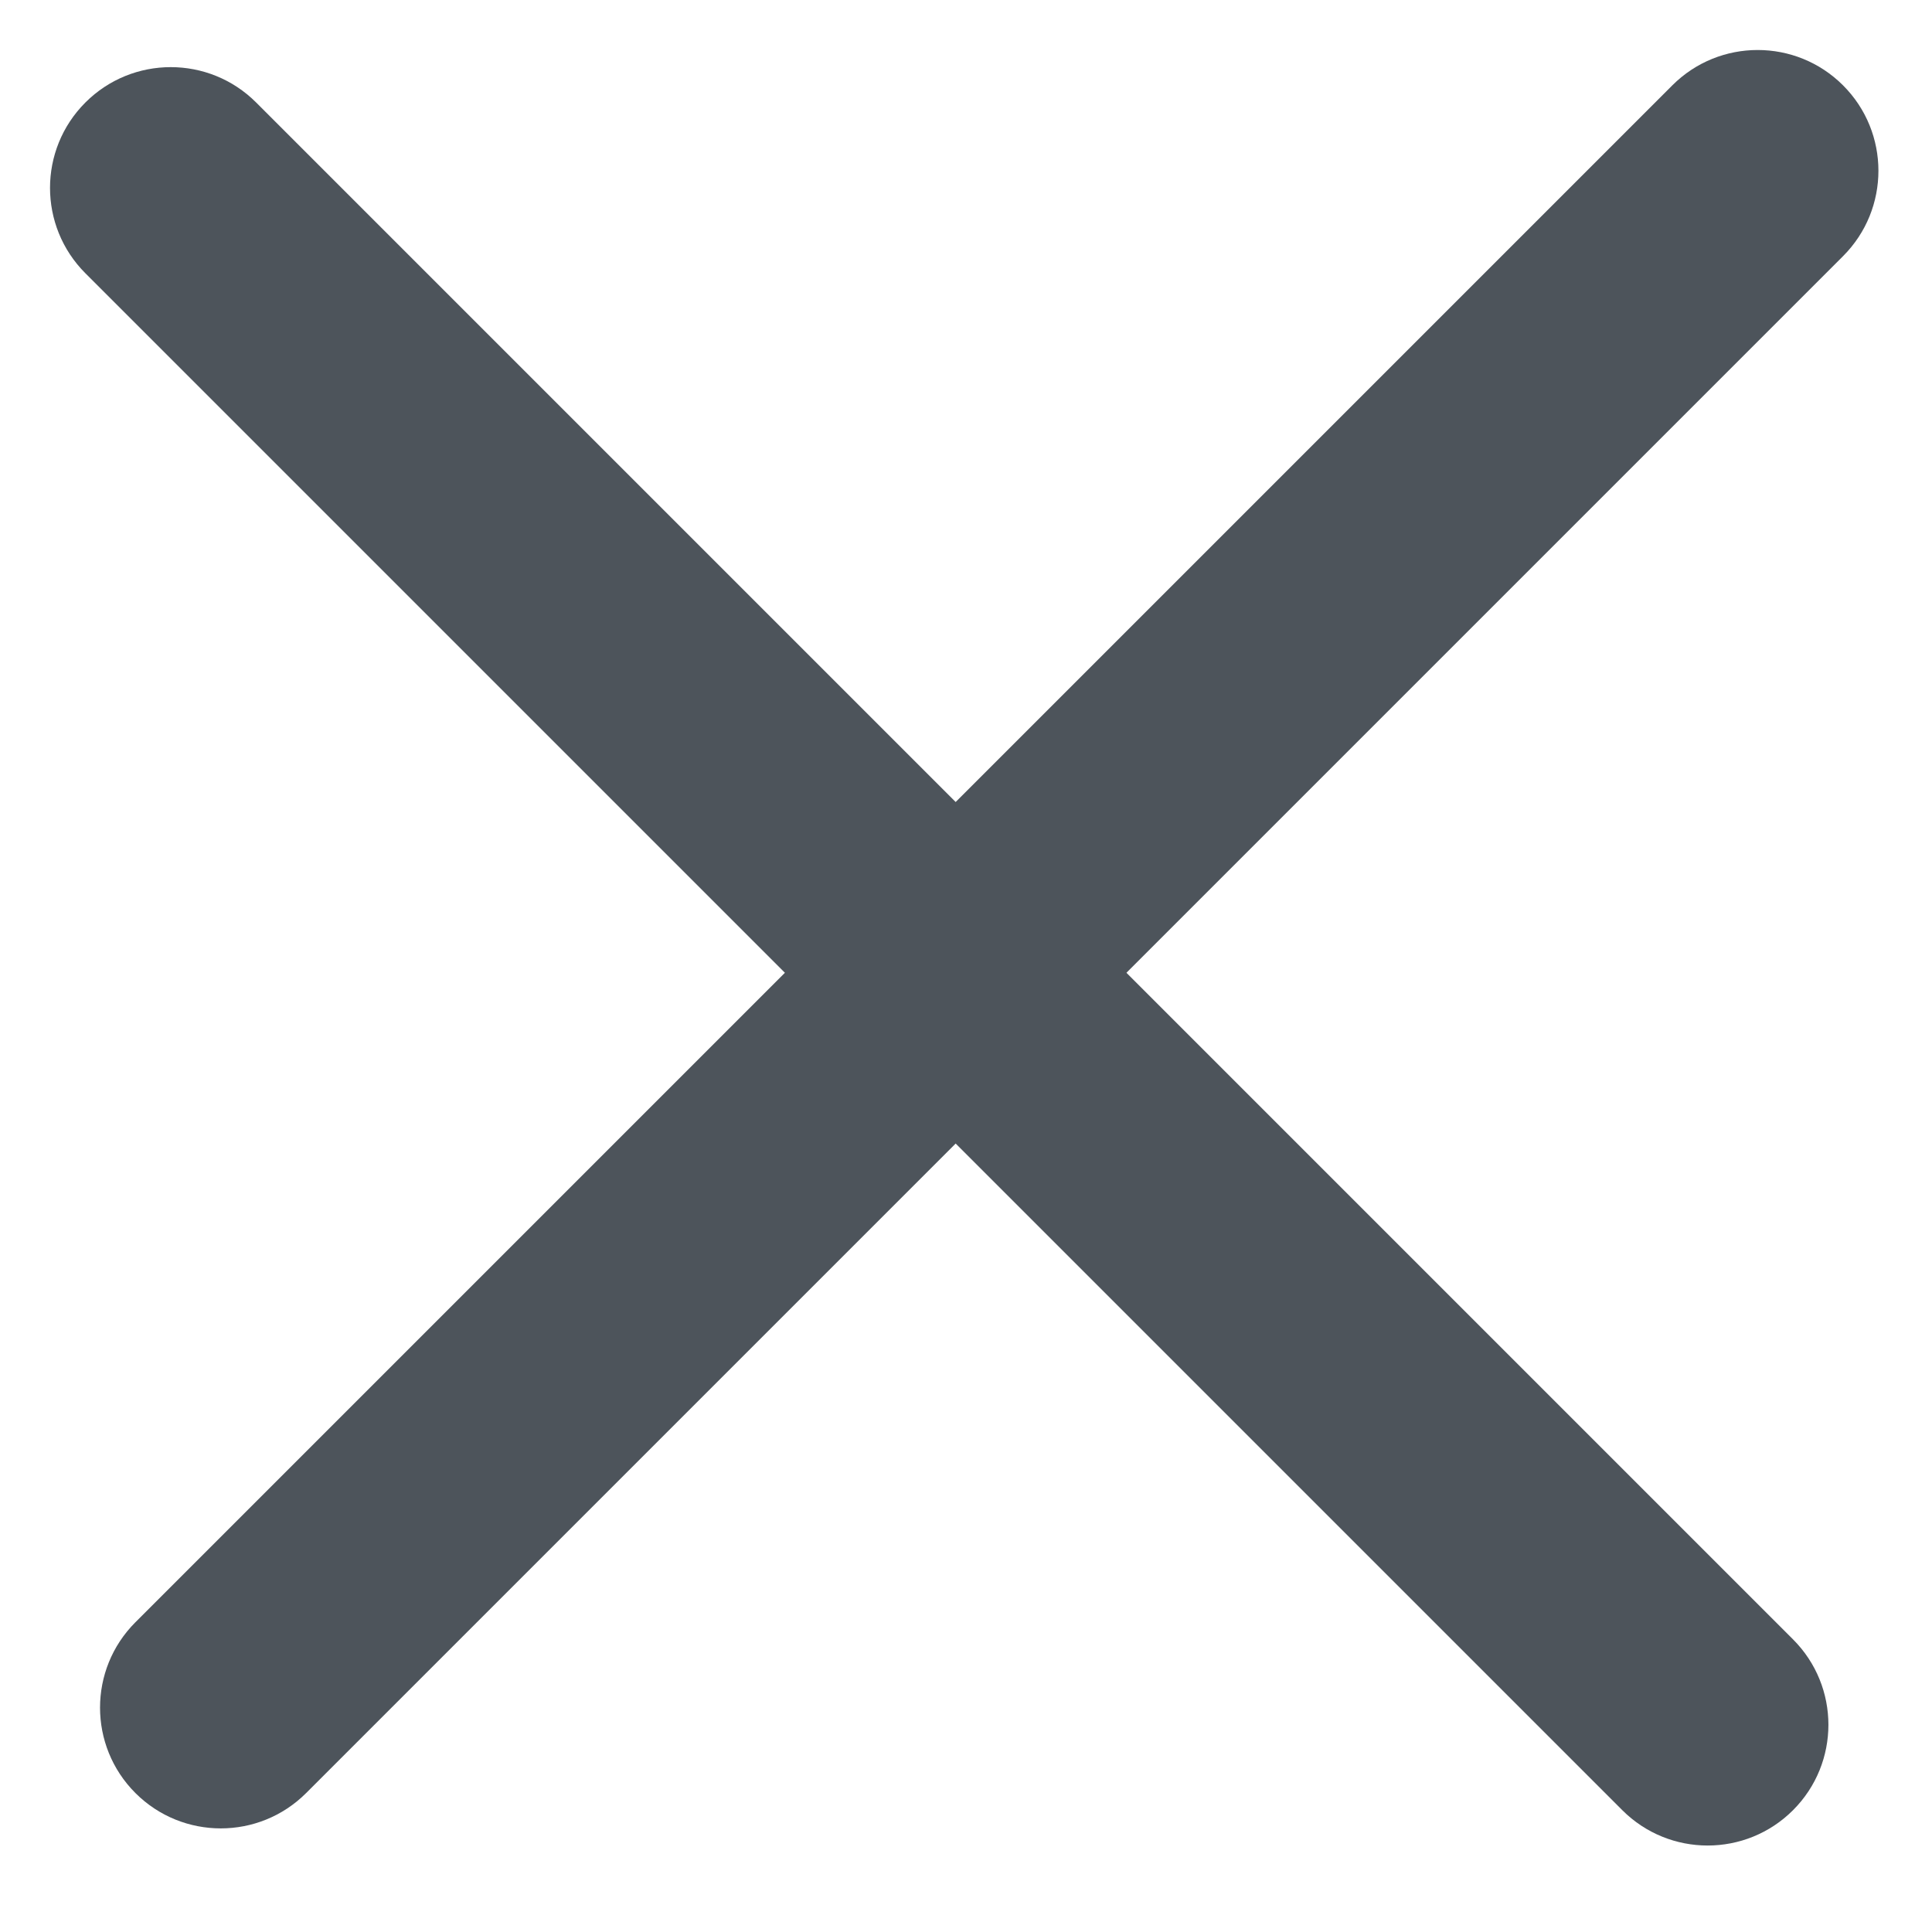
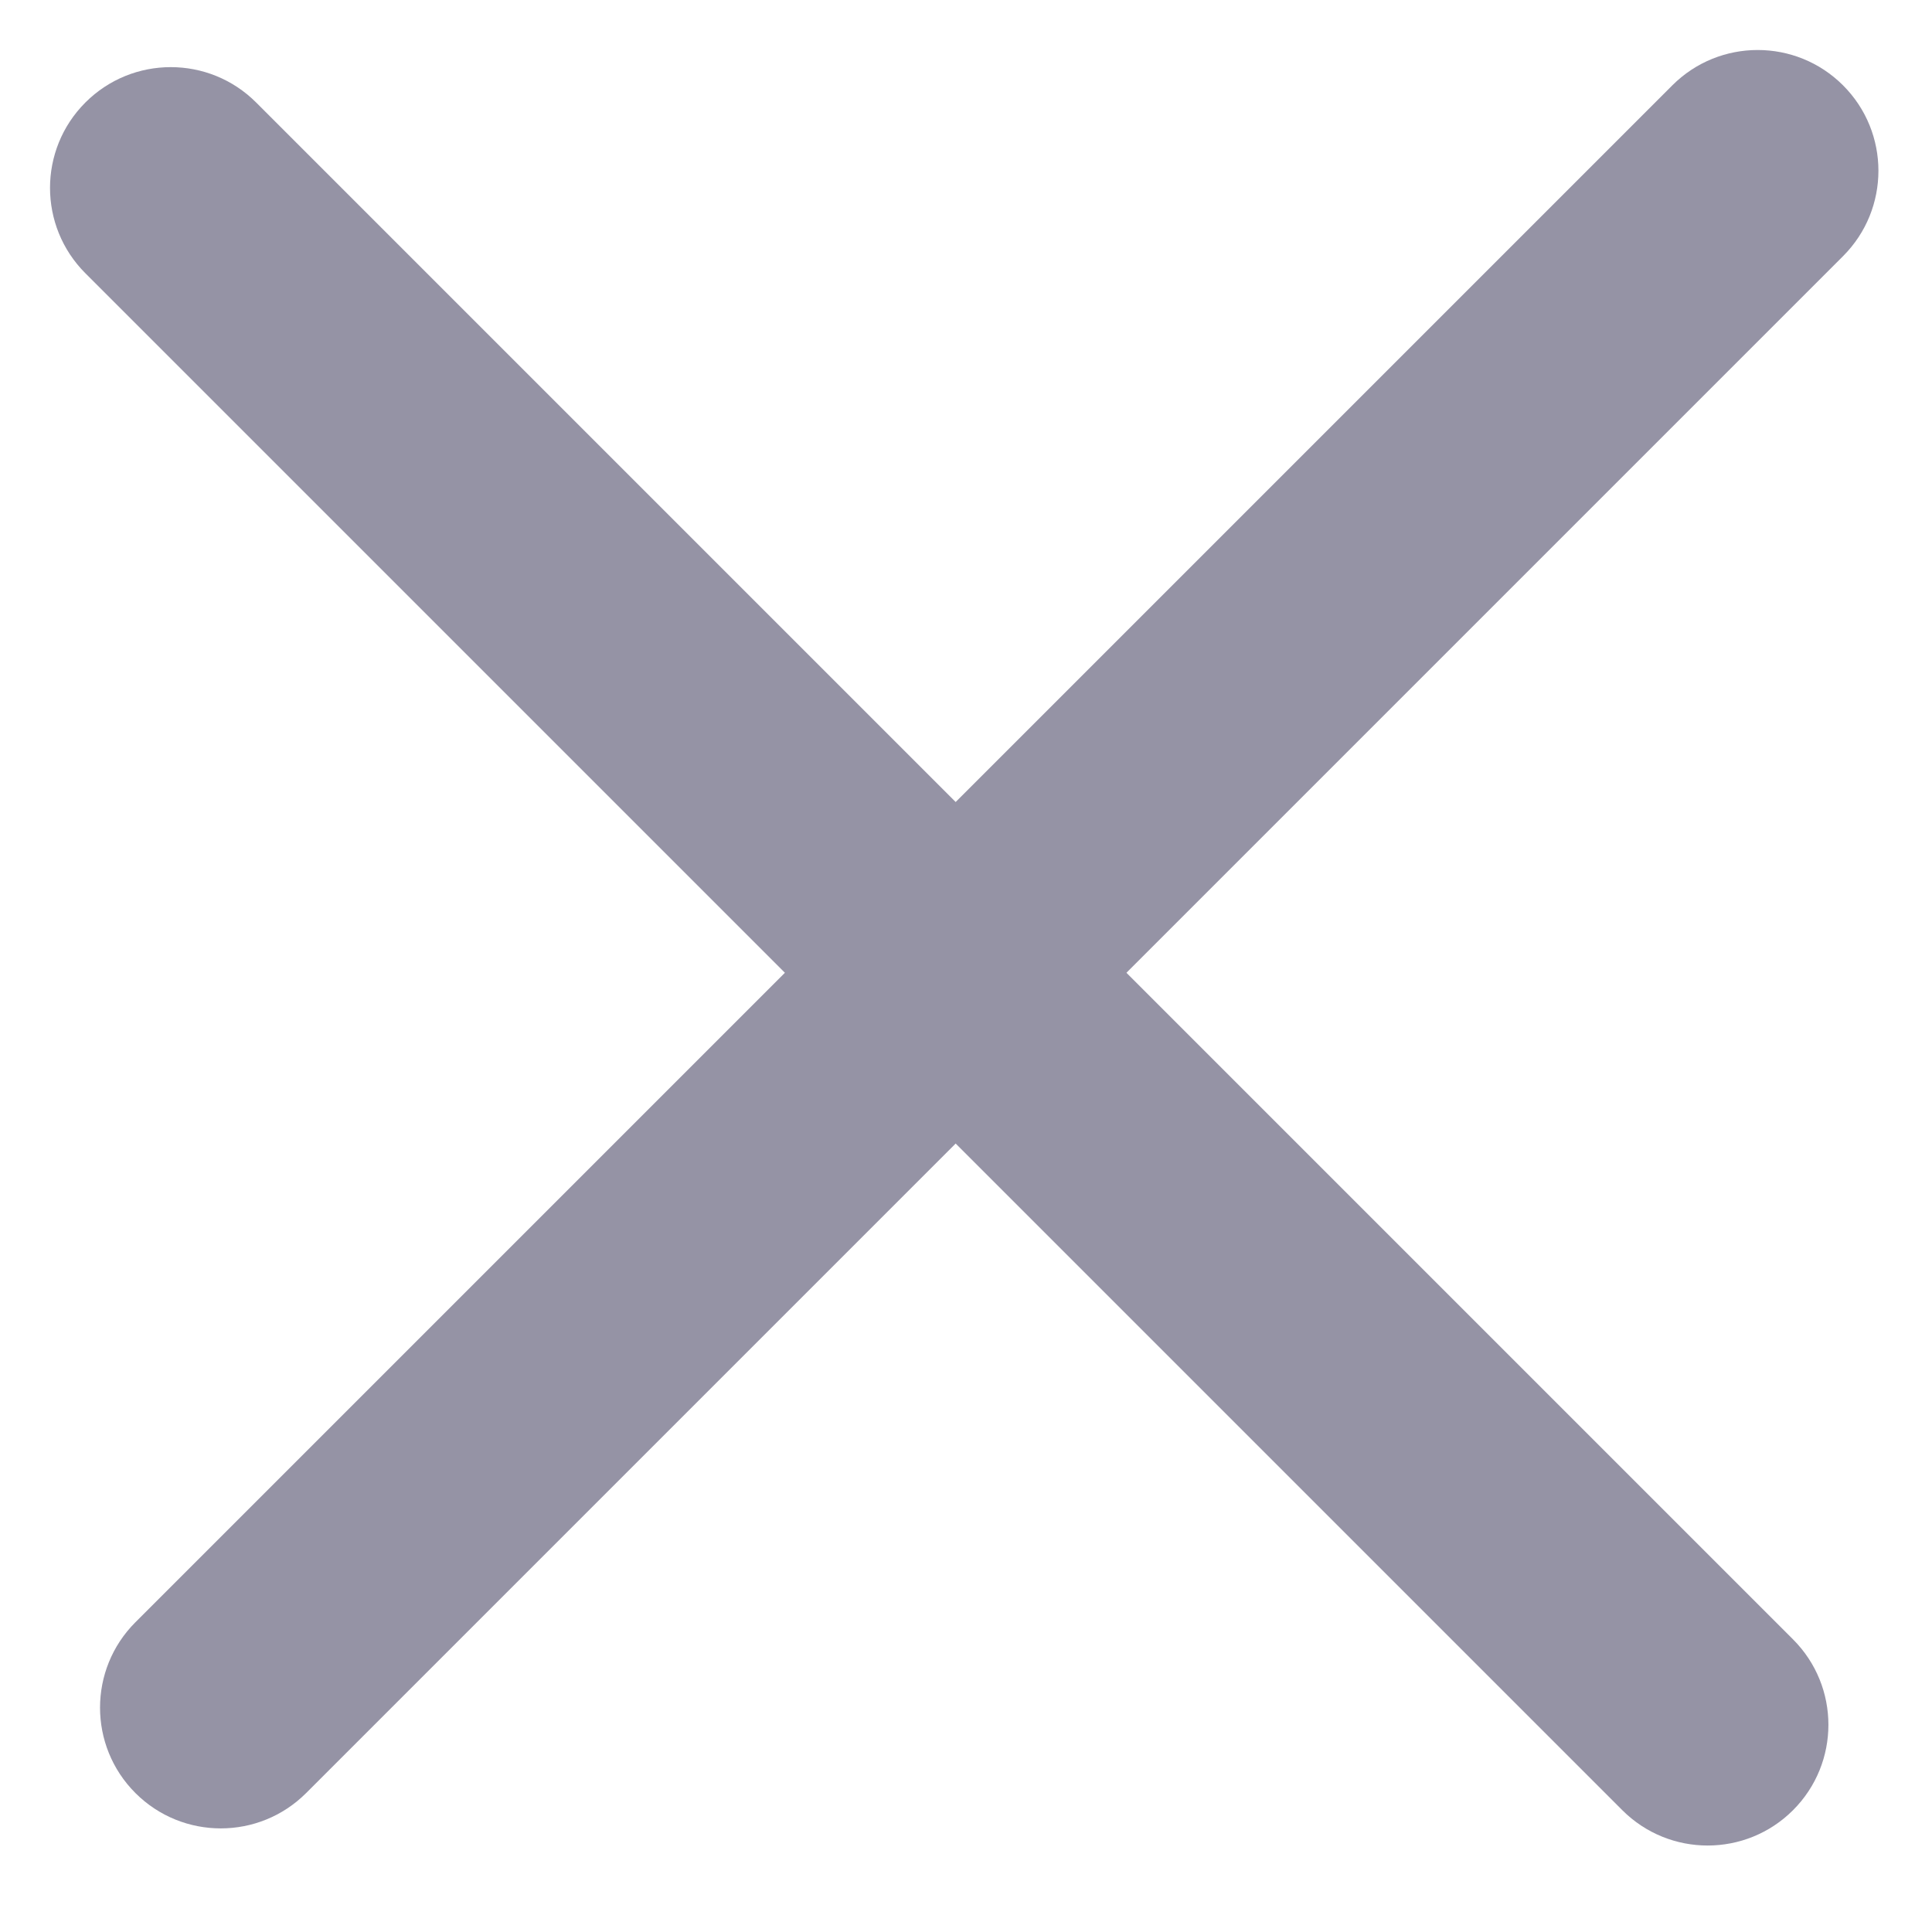
<svg xmlns="http://www.w3.org/2000/svg" width="16" height="16" fill="none">
-   <rect width="20" height="2" rx="1" transform="rotate(45 .536 1.778)" fill="#4D545B" />
-   <rect width="20" height="2" rx="1" transform="rotate(-45 17.278 6.571)" fill="#4D545B" />
+   <rect width="20" height="2" rx="1" transform="rotate(45 .536 1.778)" fill="#9593A5" />
+   <rect width="20" height="2" rx="1" transform="rotate(-45 17.278 6.571)" fill="#9593A5" />
</svg>
